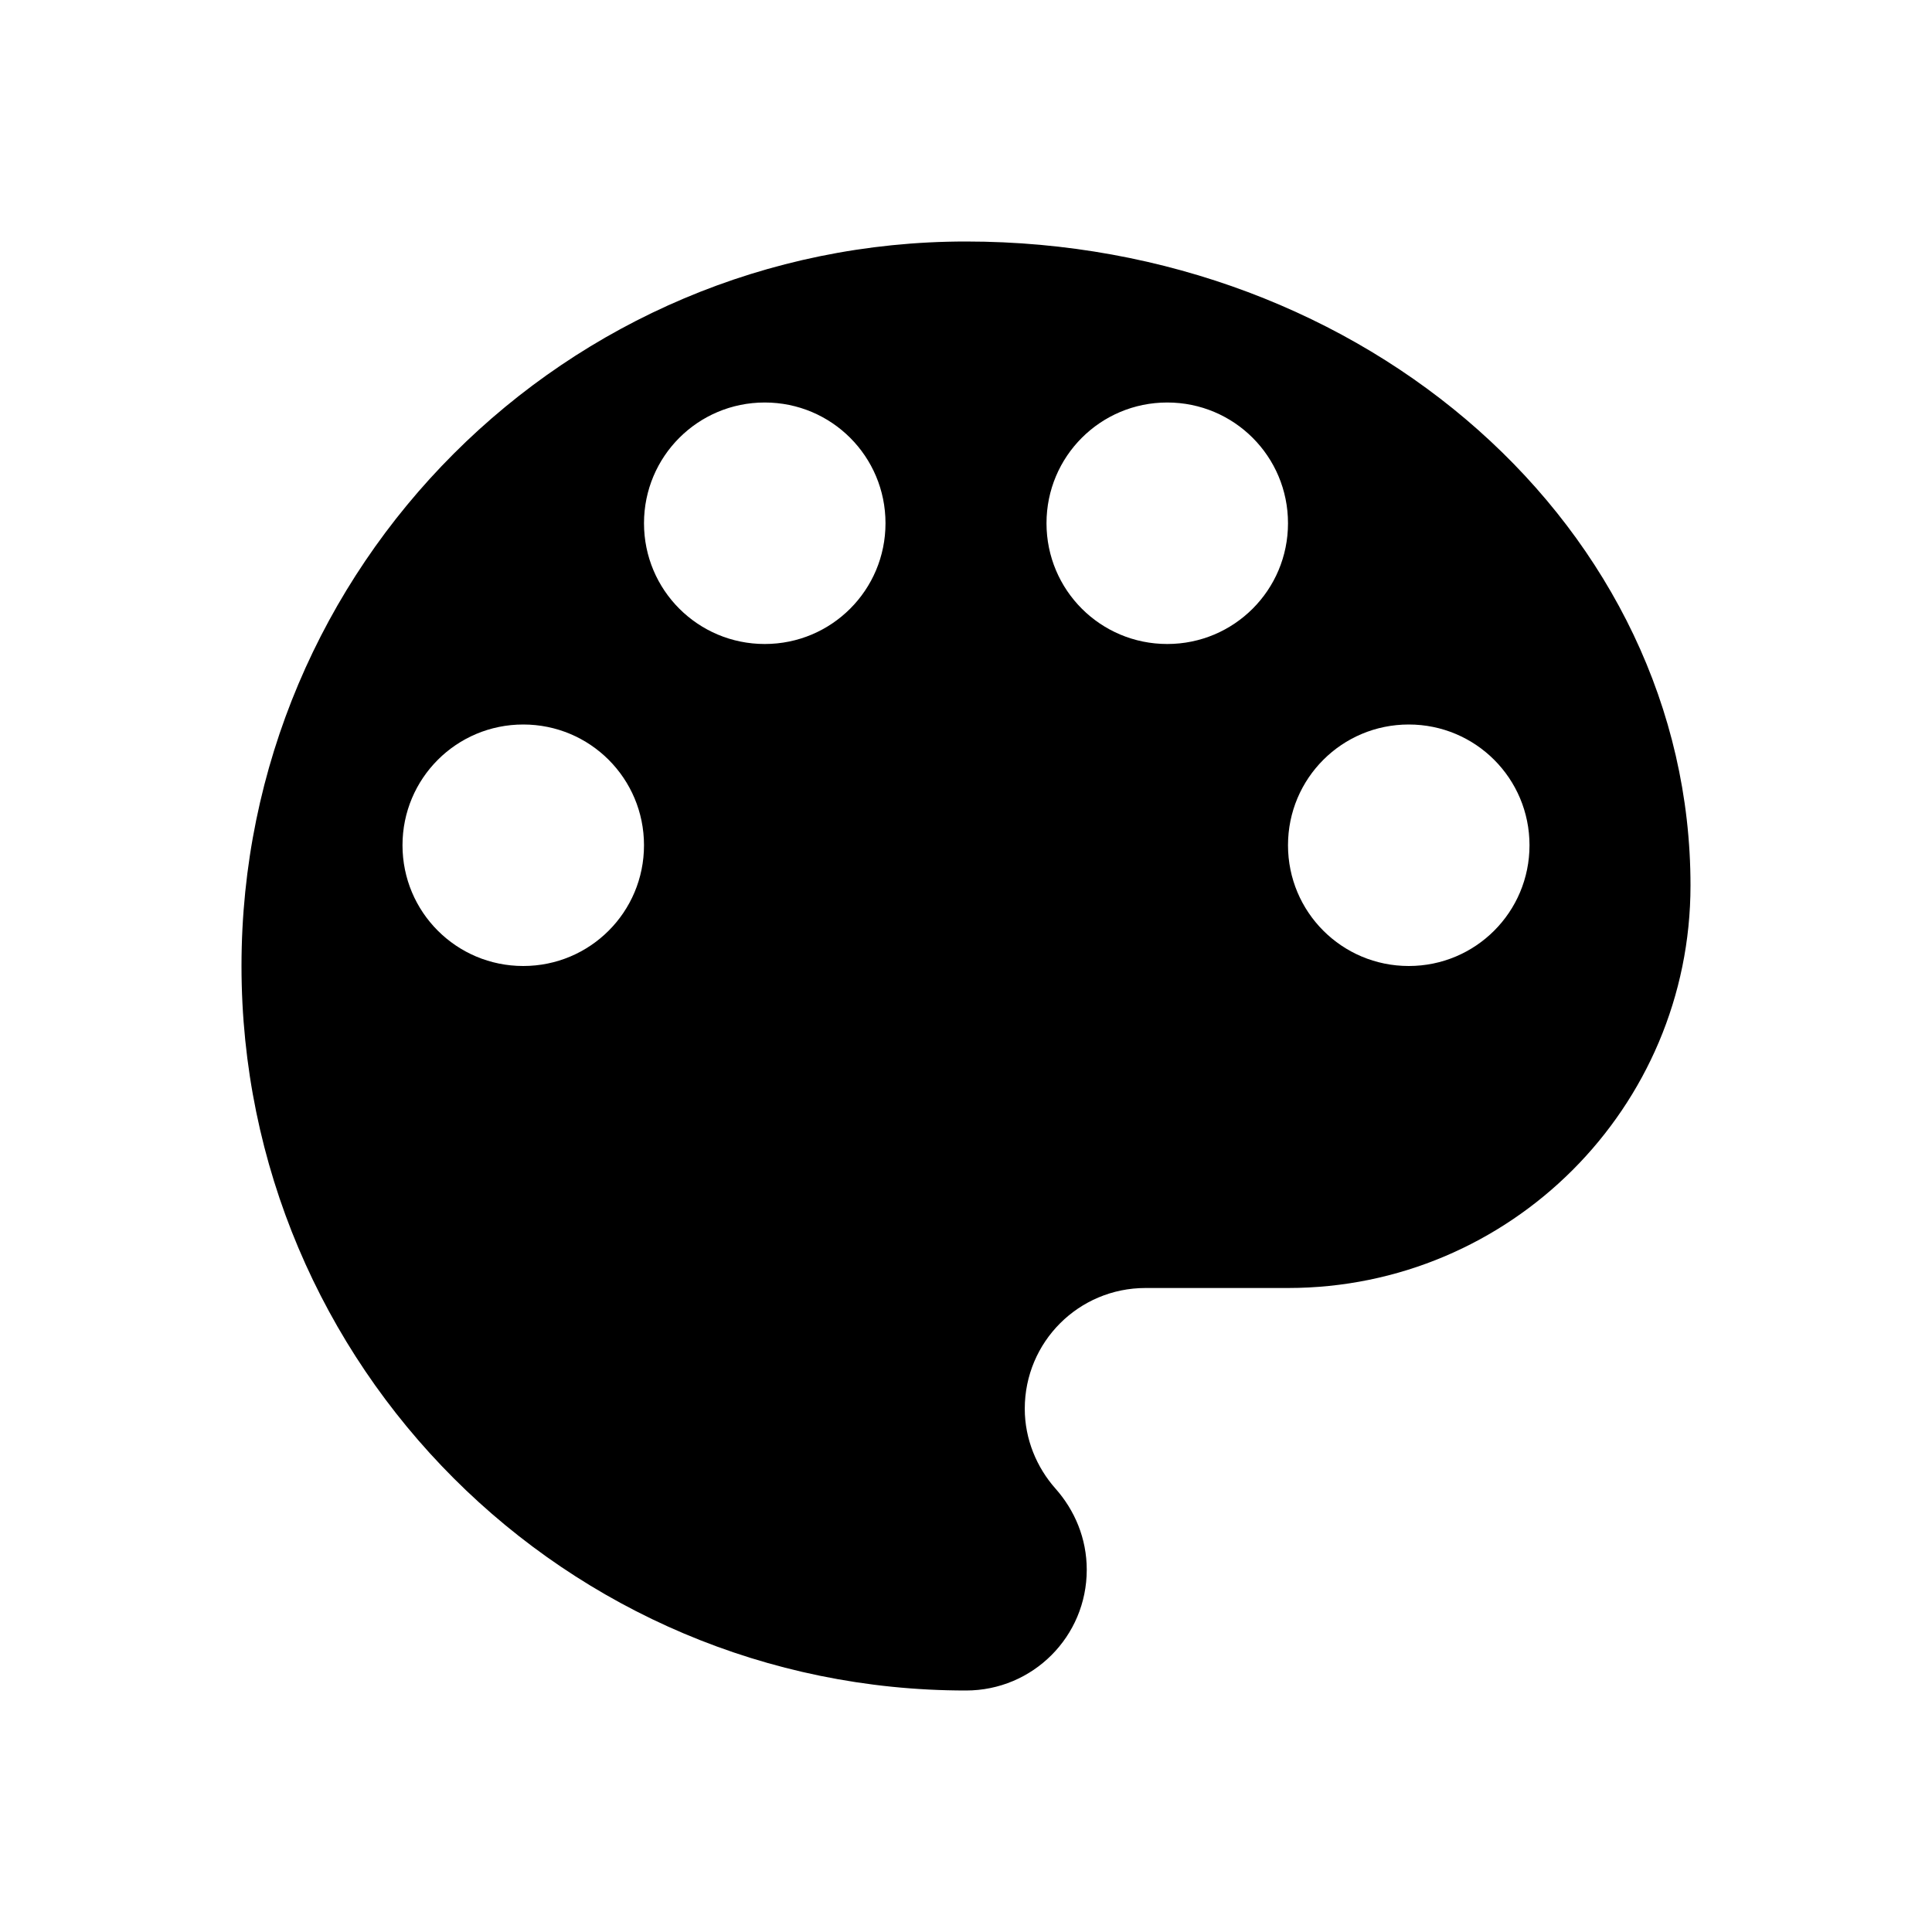
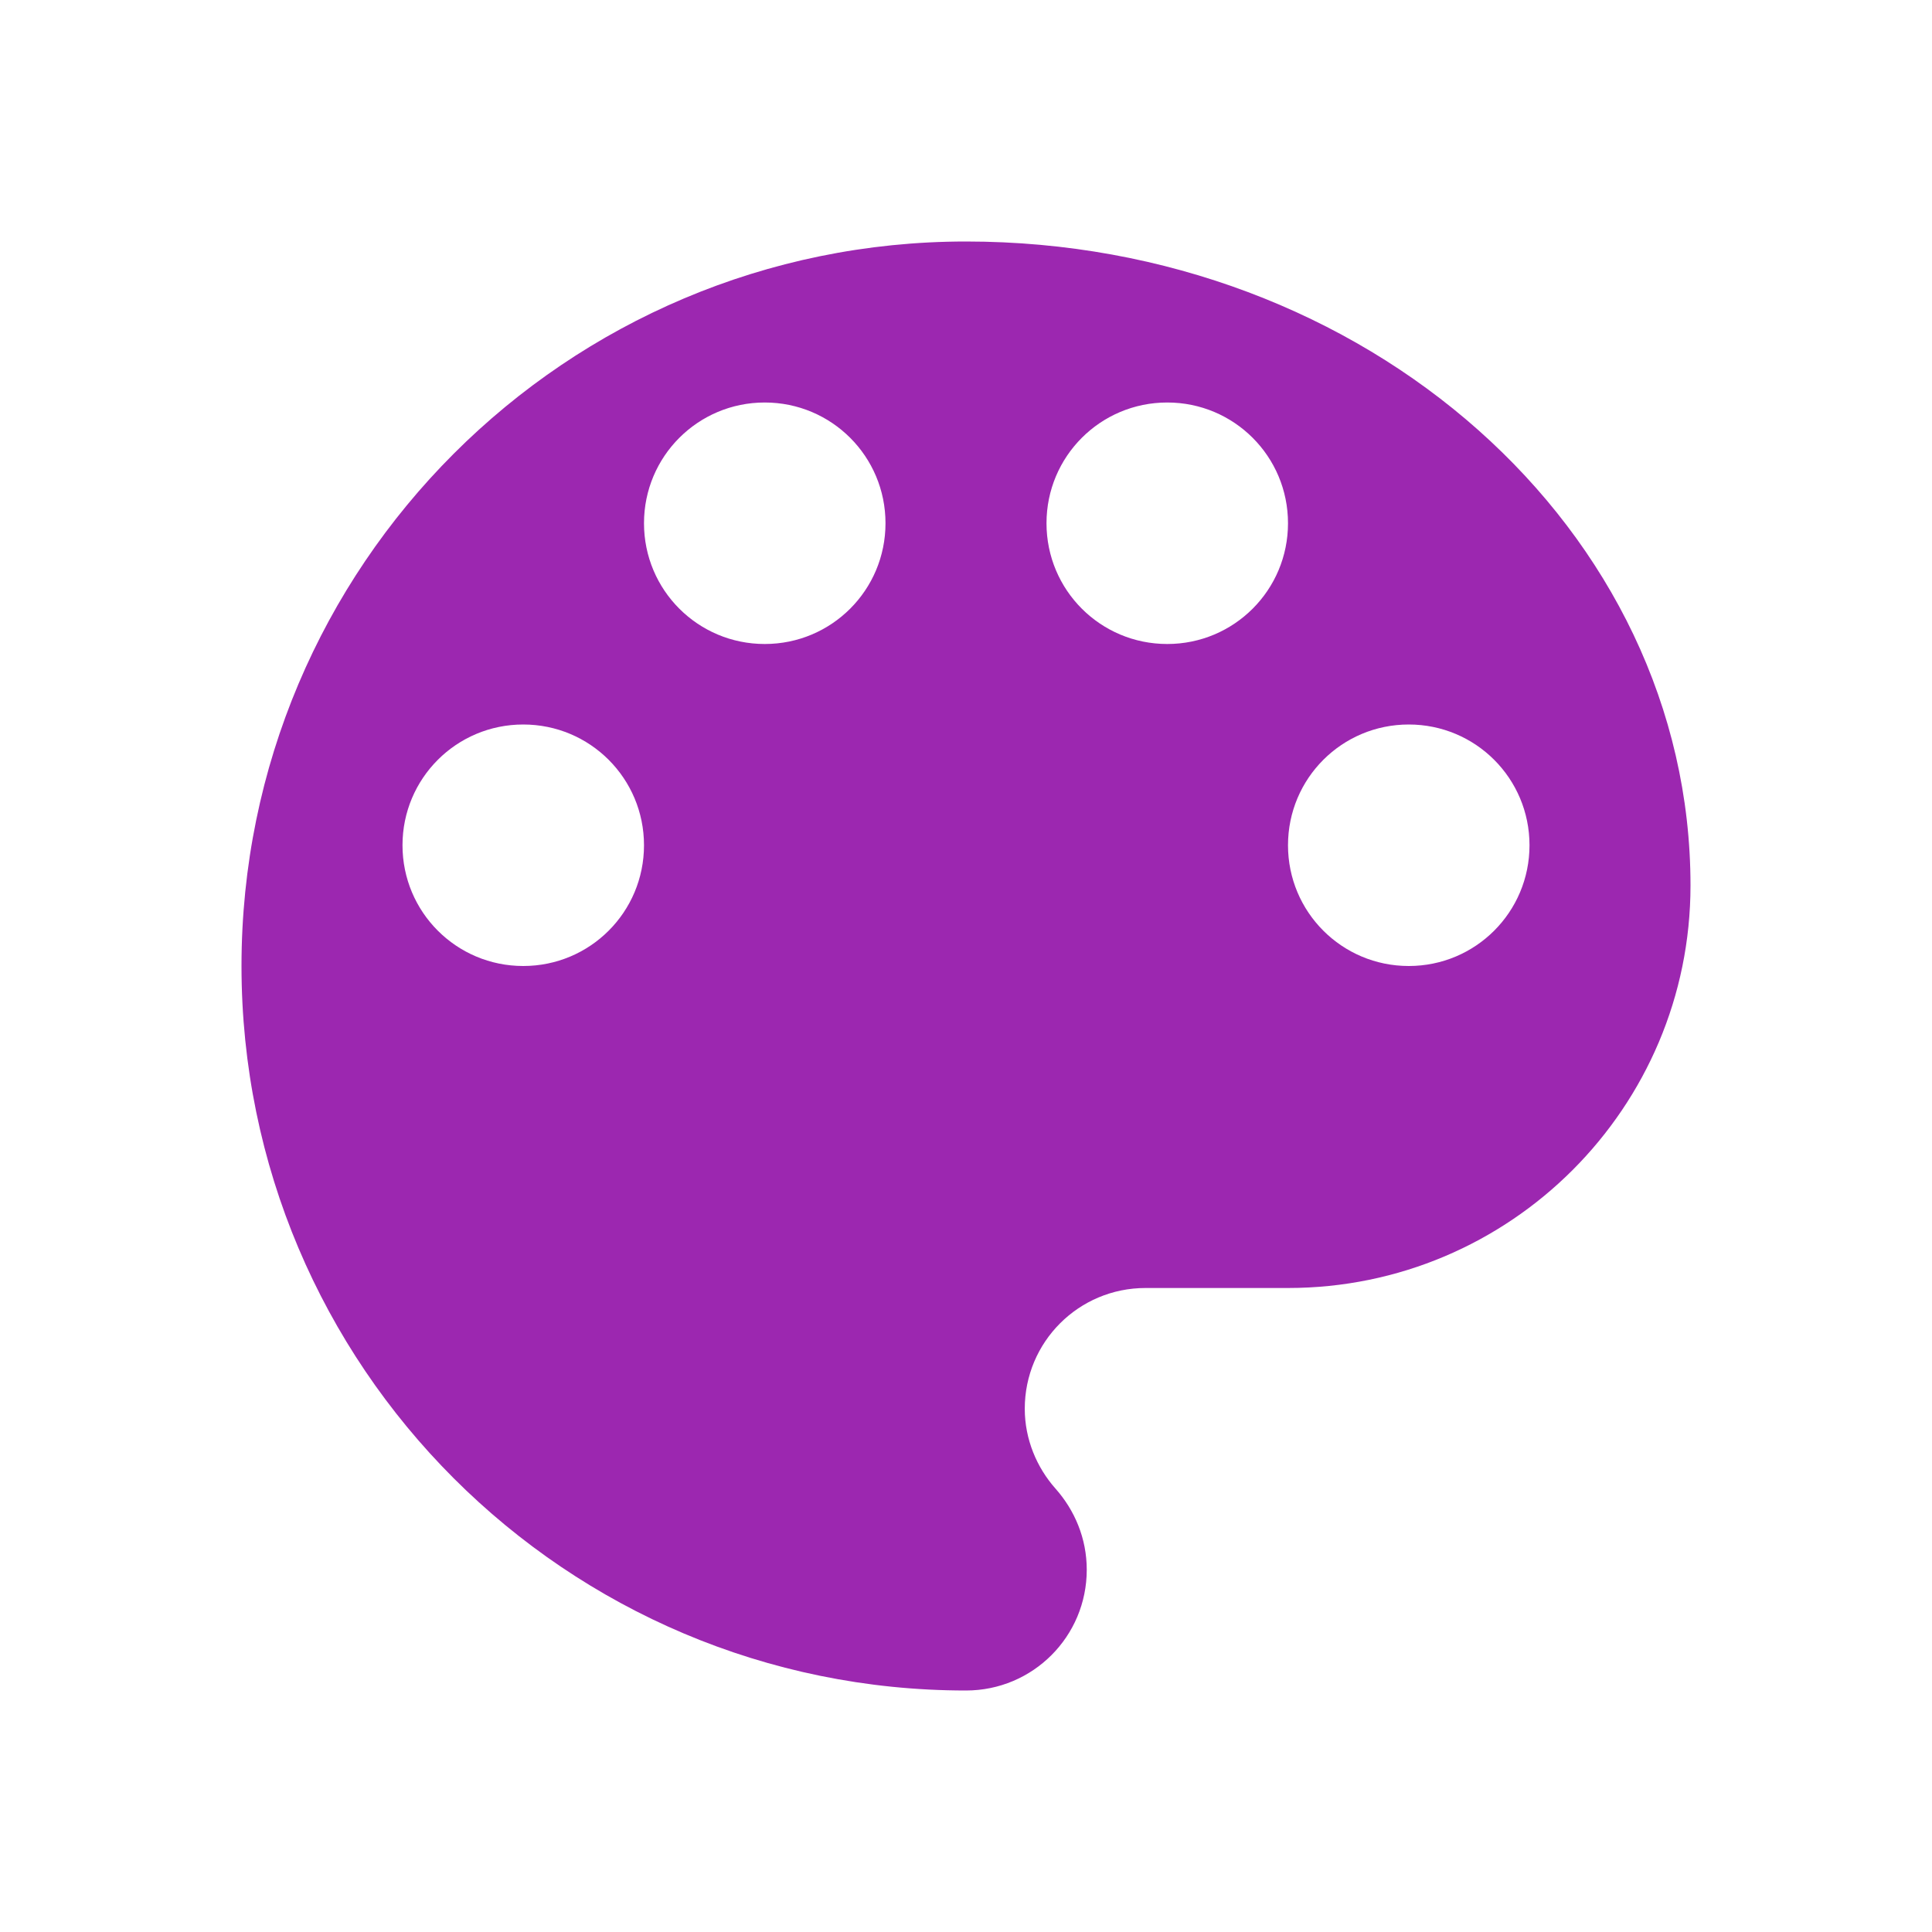
- <svg xmlns="http://www.w3.org/2000/svg" width="24" height="24" viewBox="0 0 24 24">
-   <path d="M12 3c-4.97 0-9 4.03-9 9s4.03 9 9 9c.83 0 1.5-.67 1.5-1.5 0-.39-.15-.74-.39-1.01-.23-.26-.38-.61-.38-.99 0-.83.67-1.5 1.5-1.5H16c2.76 0 5-2.24 5-5 0-4.42-4.03-8-9-8zm-5.5 9c-.83 0-1.5-.67-1.5-1.5S5.67 9 6.5 9 8 9.67 8 10.5 7.33 12 6.5 12zm3-4C8.67 8 8 7.33 8 6.5S8.67 5 9.5 5s1.5.67 1.5 1.5S10.33 8 9.5 8zm5 0c-.83 0-1.5-.67-1.5-1.5S13.67 5 14.5 5s1.5.67 1.5 1.5S15.33 8 14.5 8zm3 4c-.83 0-1.5-.67-1.5-1.5S16.67 9 17.5 9s1.5.67 1.5 1.5-.67 1.5-1.5 1.5z" />
-   <path d="M0 0h24v24H0z" fill="none" />
+ <svg xmlns="http://www.w3.org/2000/svg" width="24" height="24" viewBox="0 0 24 24" id="svg2" version="1.1">
+   <defs id="defs10" />
+   <path d="M12 3c-4.97 0-9 4.03-9 9s4.03 9 9 9c.83 0 1.5-.67 1.5-1.5 0-.39-.15-.74-.39-1.01-.23-.26-.38-.61-.38-.99 0-.83.67-1.5 1.5-1.5H16c2.76 0 5-2.24 5-5 0-4.42-4.03-8-9-8zm-5.5 9c-.83 0-1.5-.67-1.5-1.5S5.67 9 6.5 9 8 9.67 8 10.5 7.33 12 6.5 12zm3-4C8.67 8 8 7.33 8 6.5S8.67 5 9.5 5s1.5.67 1.5 1.5S10.33 8 9.5 8zm5 0c-.83 0-1.5-.67-1.5-1.5S13.67 5 14.5 5s1.5.67 1.5 1.5S15.33 8 14.5 8zm3 4c-.83 0-1.5-.67-1.5-1.5S16.67 9 17.5 9s1.5.67 1.5 1.5-.67 1.5-1.5 1.5z" id="path4" style="fill:#9c27b0;fill-opacity:1" />
+   <path d="M0 0h24v24H0z" fill="none" id="path6" />
</svg>
